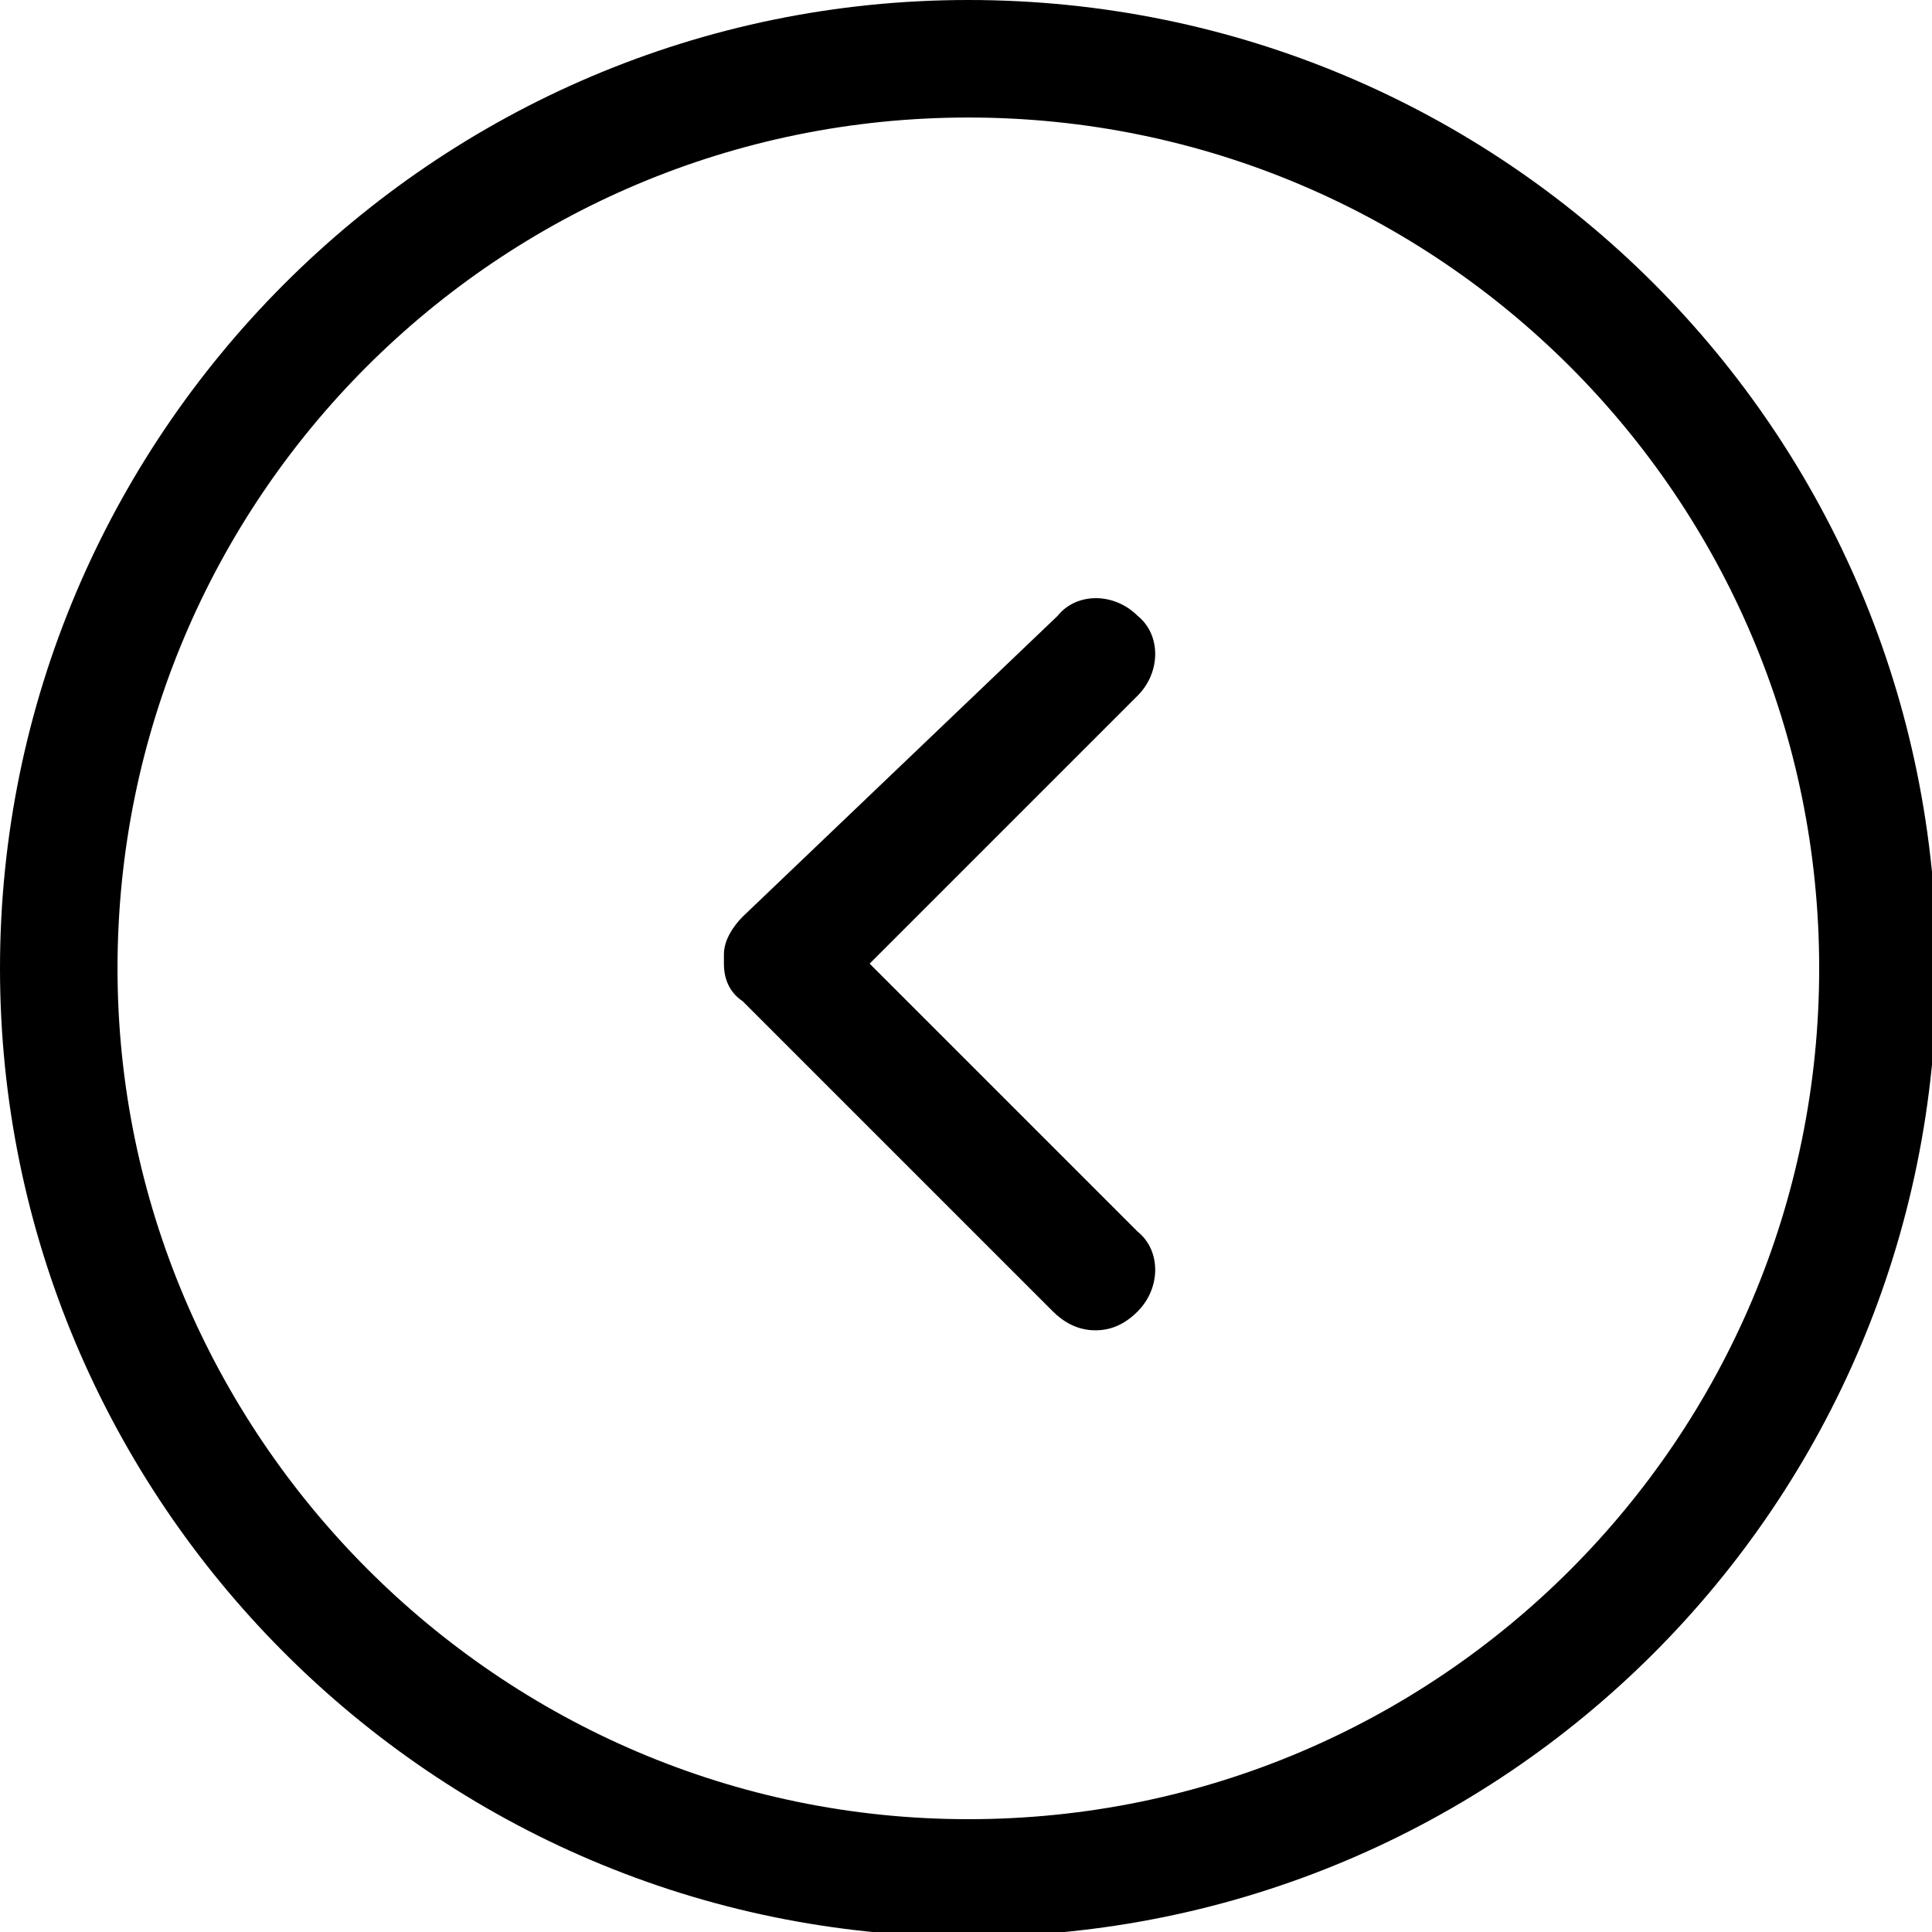
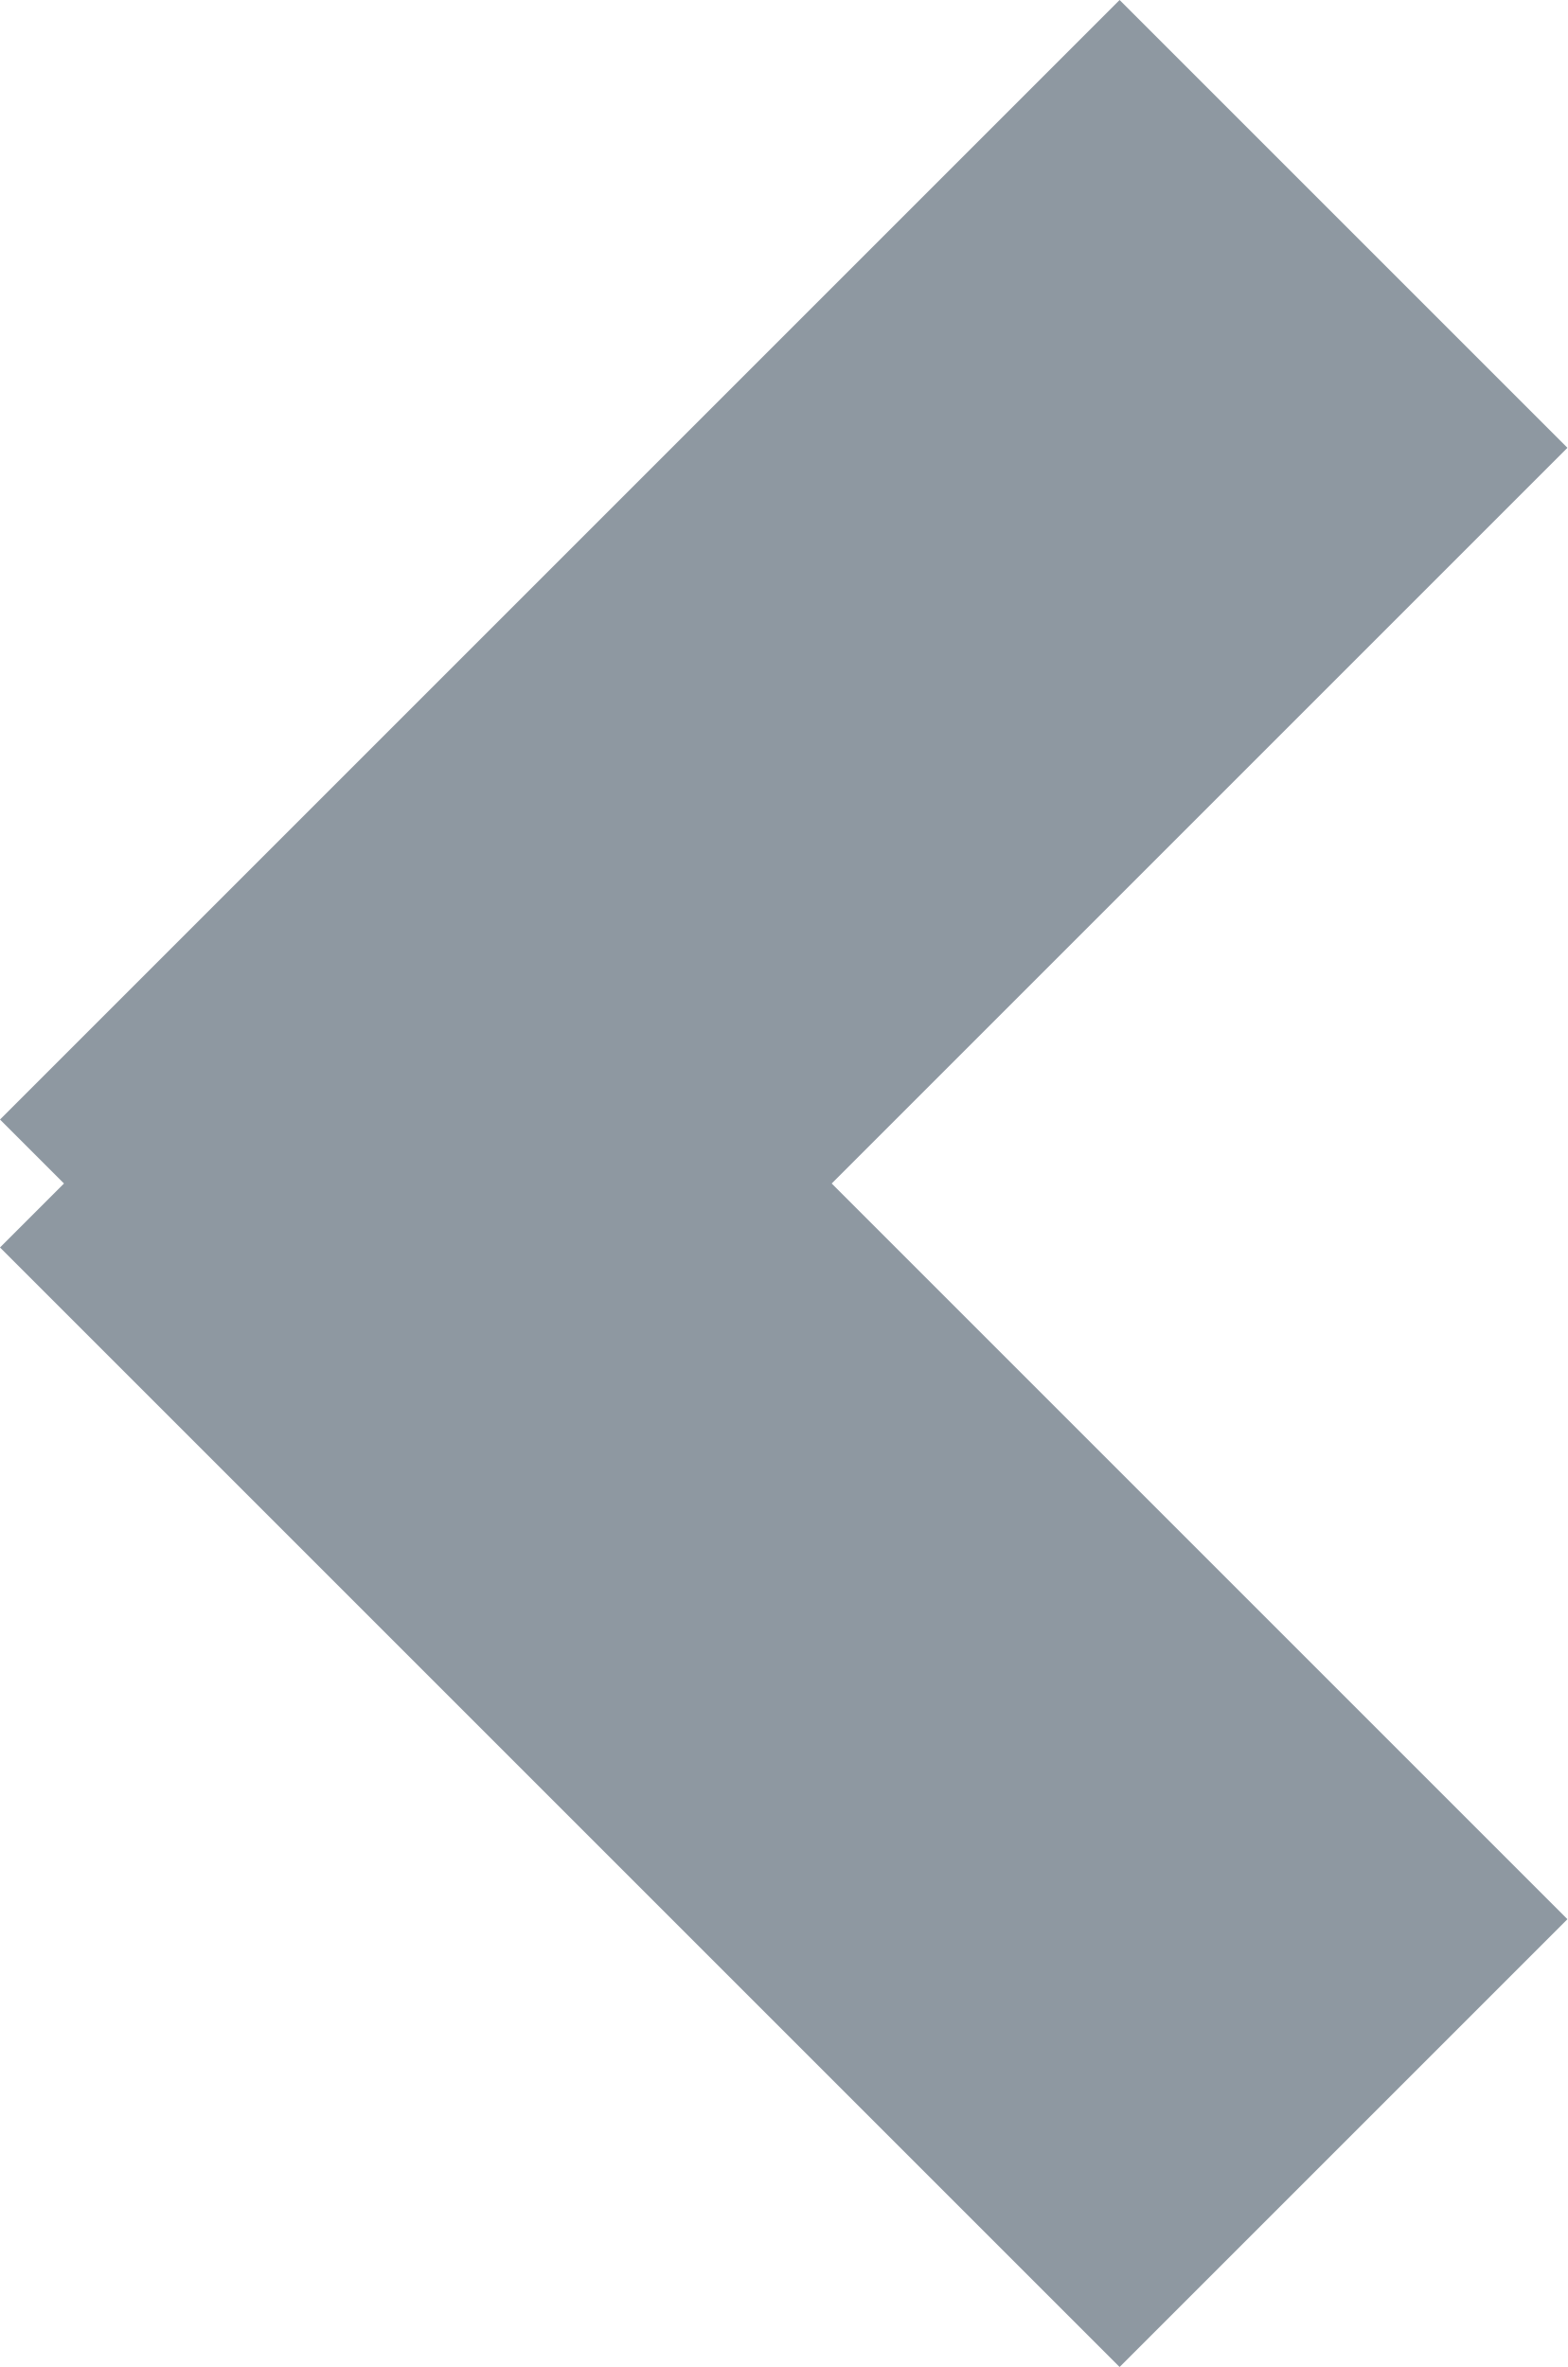
- <svg xmlns="http://www.w3.org/2000/svg" version="1.1" id="Layer_2" x="0px" y="0px" viewBox="22.2 18.5 41.1 41.1" enable-background="new 22.2 18.5 41.1 41.1" xml:space="preserve">
+ <svg xmlns="http://www.w3.org/2000/svg" version="1.1" id="Слой_1" x="0px" y="0px" viewBox="-0.4 -0.4 9.8 14.8" enable-background="new -0.4 -0.4 9.8 14.8" xml:space="preserve">
  <g>
-     <path d="M22.2,39.1c0,11.3,9.2,20.6,20.6,20.6s20.6-9.2,20.6-20.6s-9.2-20.6-20.6-20.6C31.4,18.5,22.2,27.8,22.2,39.1z M24.7,39.1   c0-10,8.1-18.1,18.1-18.1s18.1,8.1,18.1,18.1s-8.1,18.1-18.1,18.1S24.7,49,24.7,39.1z" />
-     <path d="M37.6,38.8c0,0.1,0,0.1,0,0.2c0,0.3,0.1,0.6,0.4,0.8l6.6,6.6c0.2,0.2,0.5,0.4,0.9,0.4c0.3,0,0.6-0.1,0.9-0.4   c0.5-0.5,0.5-1.3,0-1.7l-5.7-5.7l5.7-5.7c0.5-0.5,0.5-1.3,0-1.7c-0.5-0.5-1.3-0.5-1.7,0L38,38C37.8,38.2,37.6,38.5,37.6,38.8z" />
+     <polygon fill="#8E98A1" points="6.6,14.4 -0.4,7.4 0,7 -0.4,6.6 6.6,-0.4 9.4,2.4 4.8,7 9.4,11.6  " />
  </g>
</svg>
